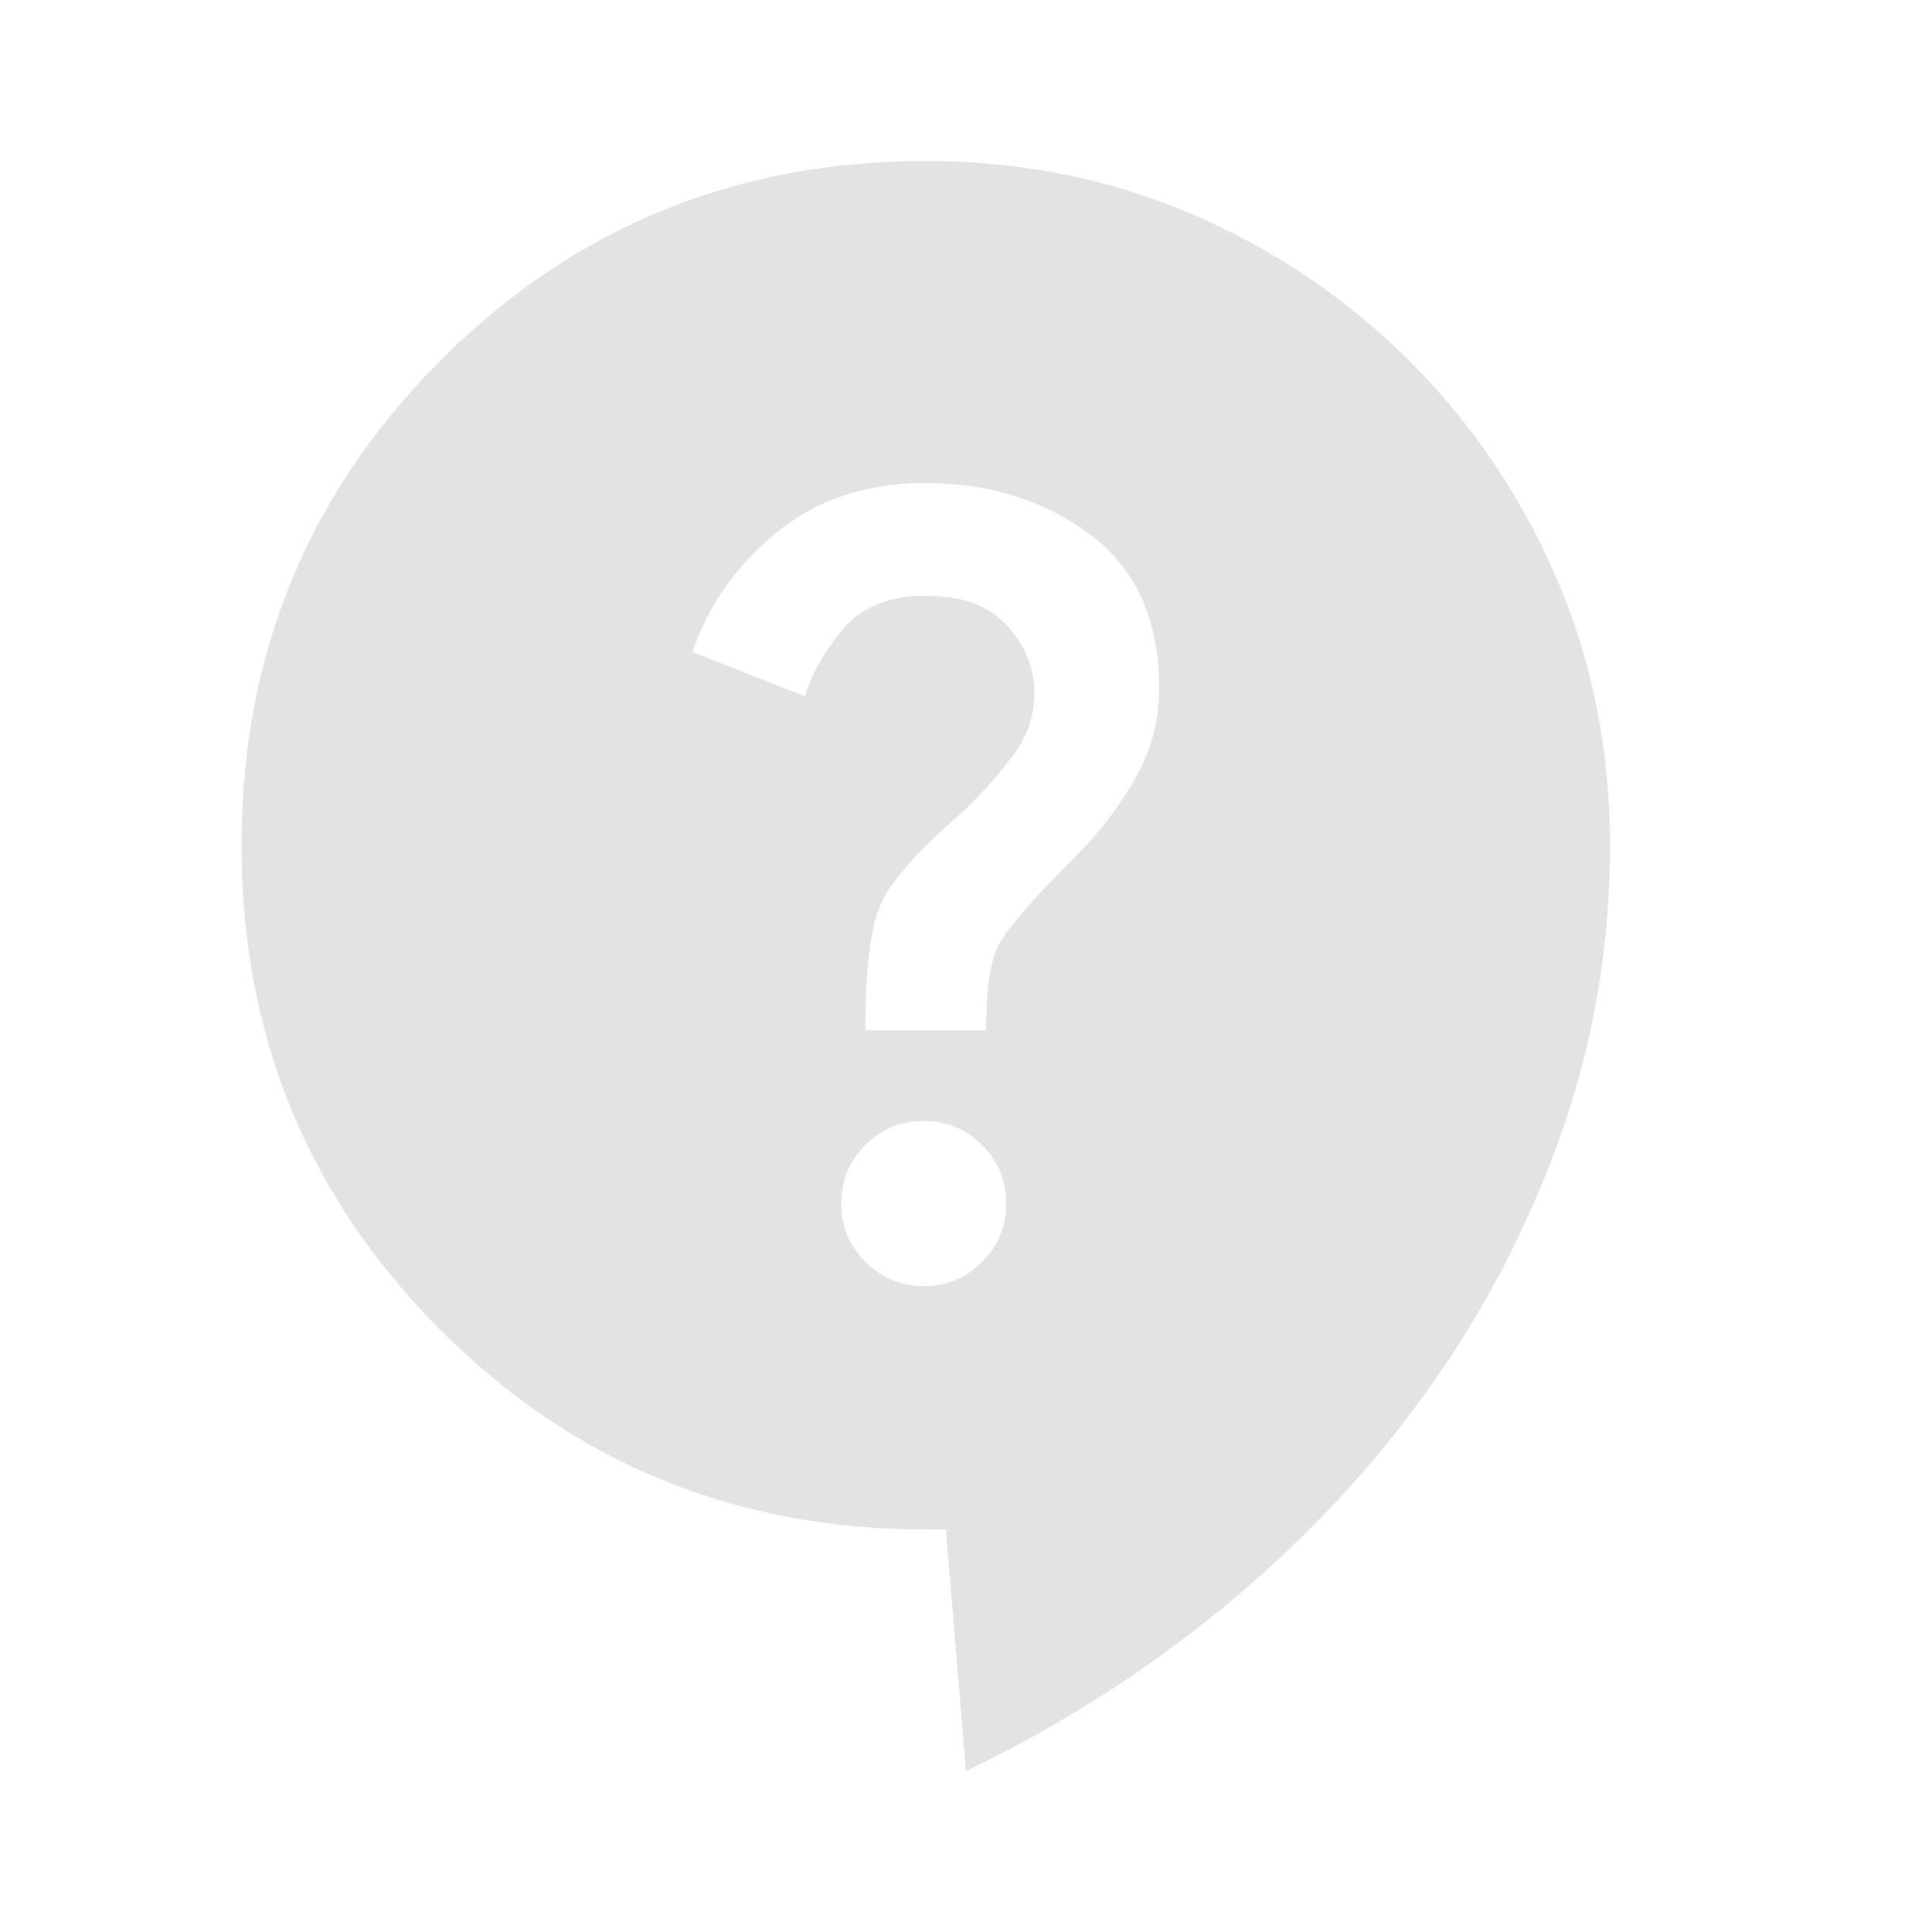
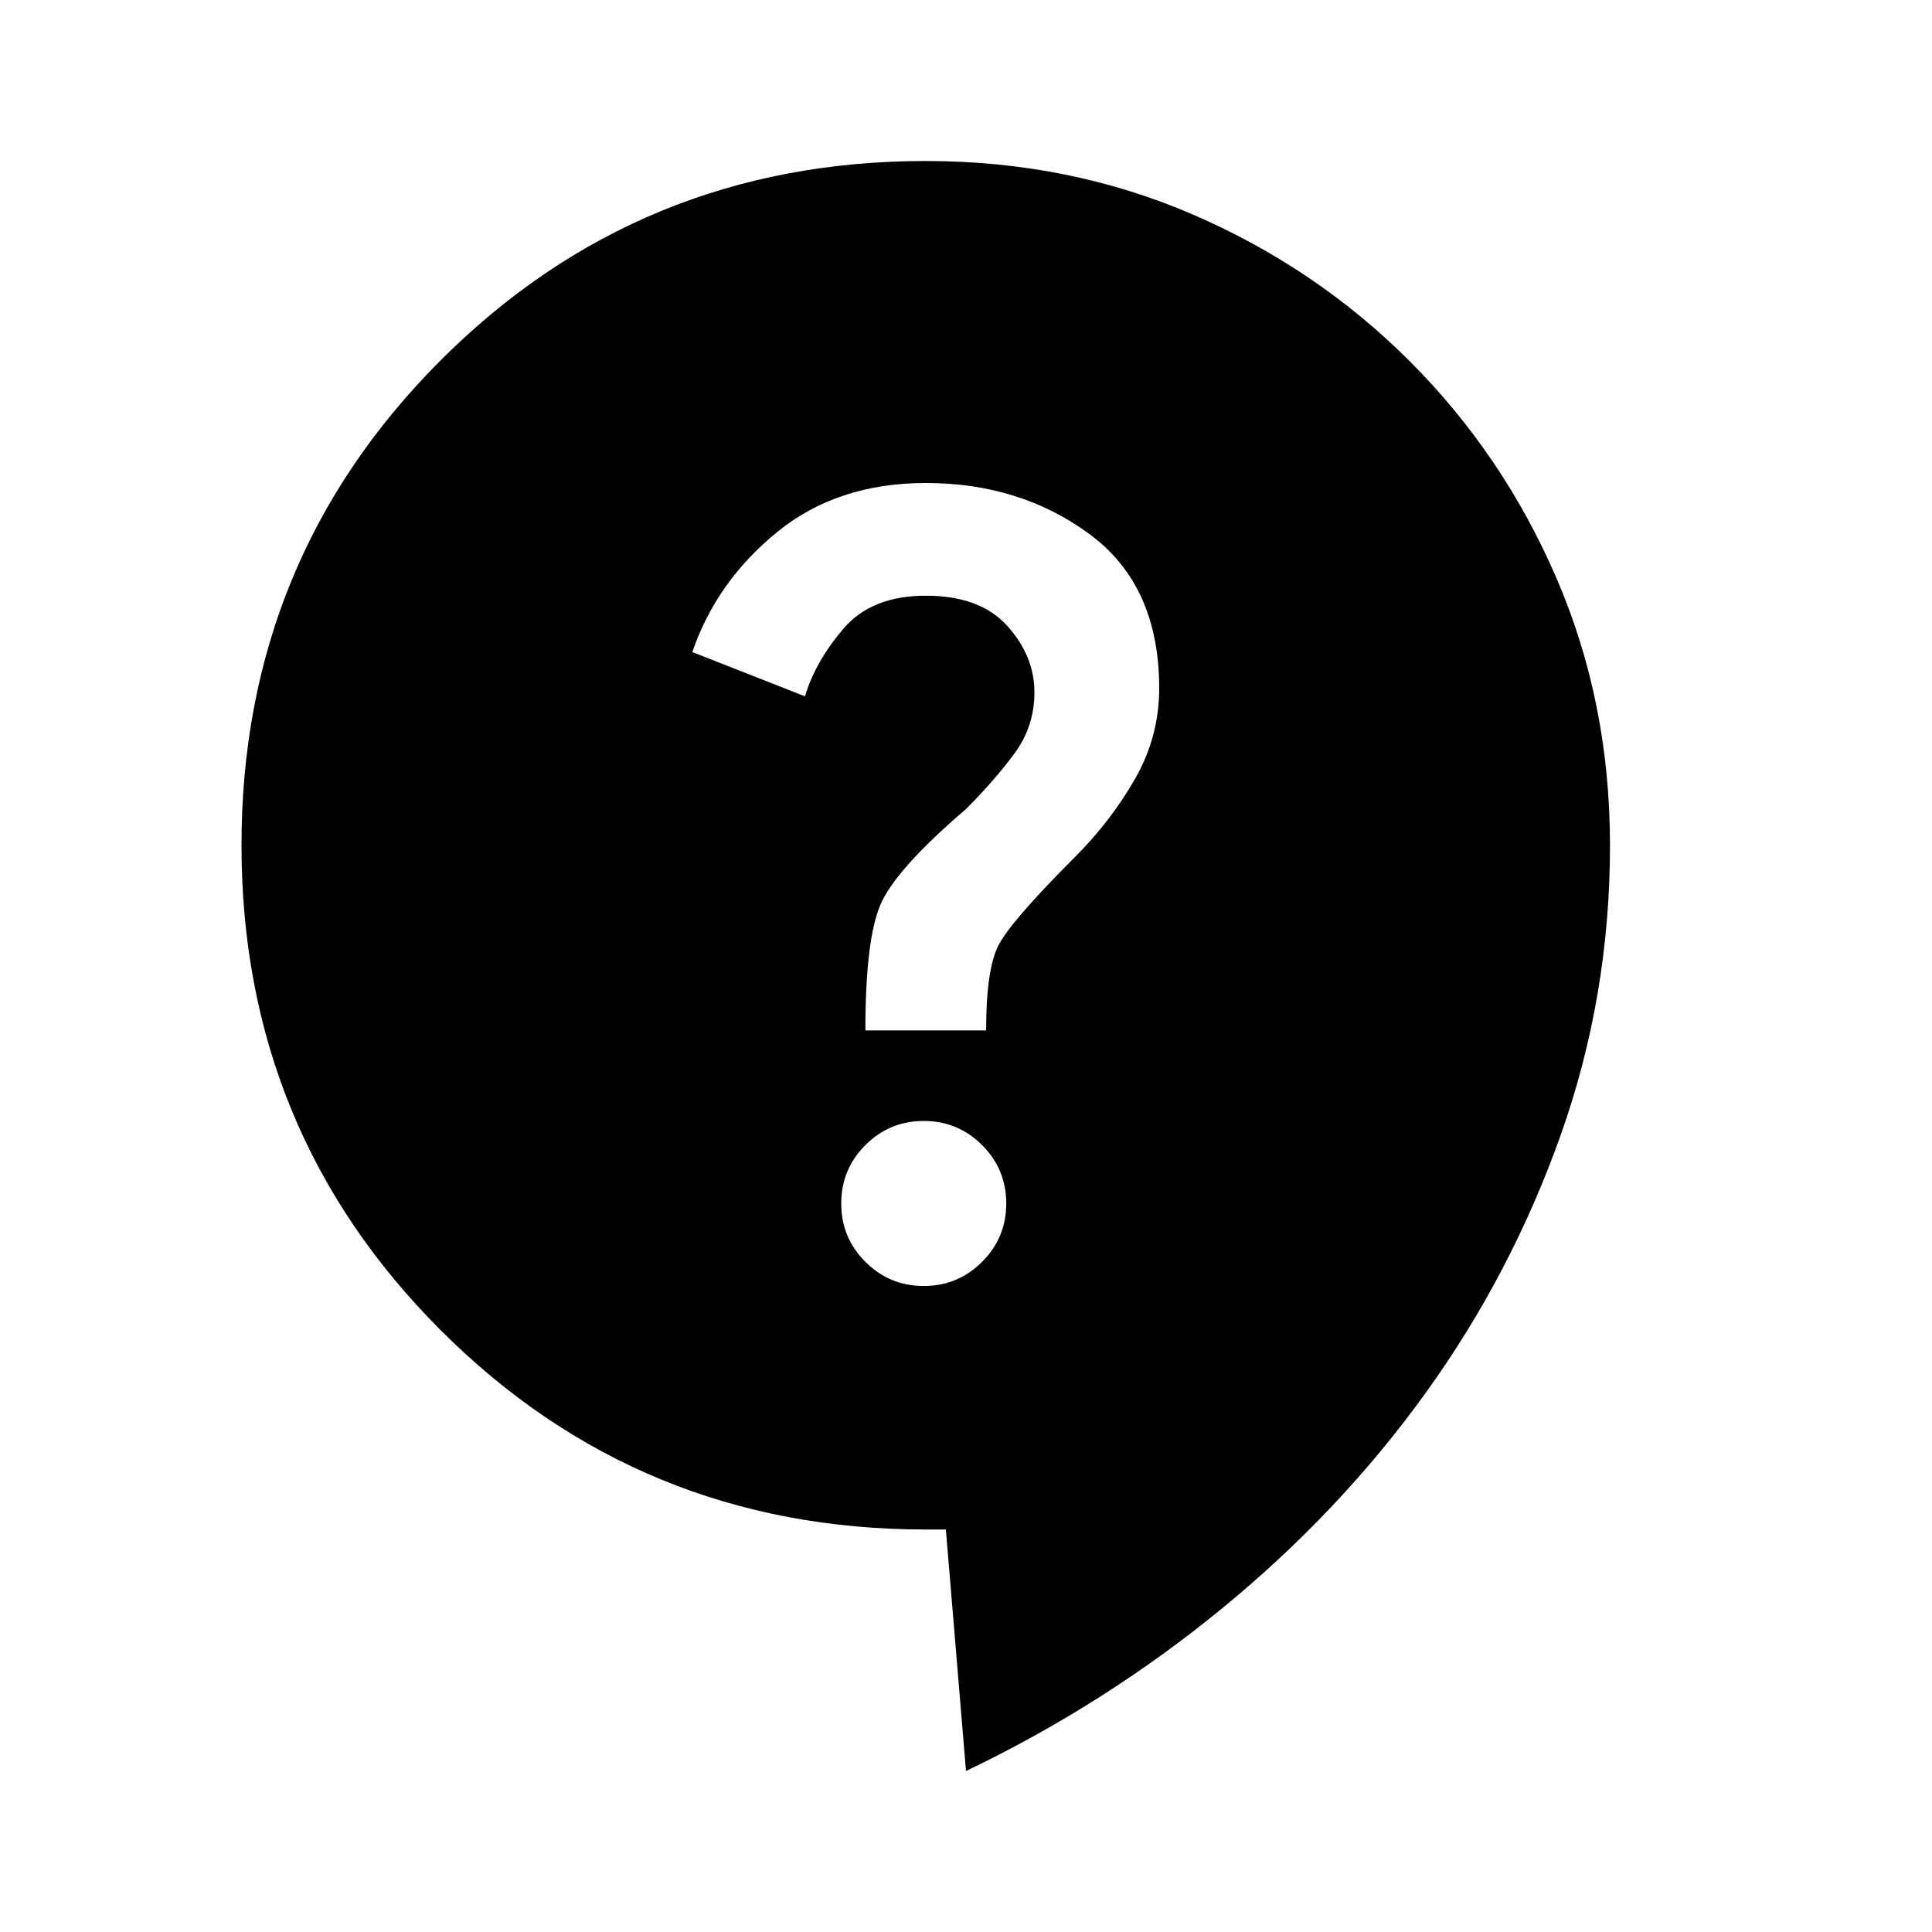
- <svg xmlns="http://www.w3.org/2000/svg" height="24px" viewBox="0 -960 960 960" width="24px" fill="#e3e3e3">
+ <svg xmlns="http://www.w3.org/2000/svg" height="24px" viewBox="0 -960 960 960" width="24px" fill="currentColor">
  <path d="m480-80-10-120h-10q-142 0-241-99t-99-241q0-142 99-241t241-99q71 0 132.5 26.5t108 73q46.5 46.5 73 108T800-540q0 75-24.5 144t-67 128q-42.5 59-101 107T480-80Zm-21-241q17 0 29-12t12-29q0-17-12-29t-29-12q-17 0-29 12t-12 29q0 17 12 29t29 12Zm-29-127h60q0-30 6-42t38-44q18-18 30-39t12-45q0-51-34.5-76.5T460-720q-44 0-74 24.5T344-636l56 22q5-17 19-33.5t41-16.5q27 0 40.5 15t13.5 33q0 17-10 30.5T480-558q-35 30-42.5 47.5T430-448Z" />
</svg>
